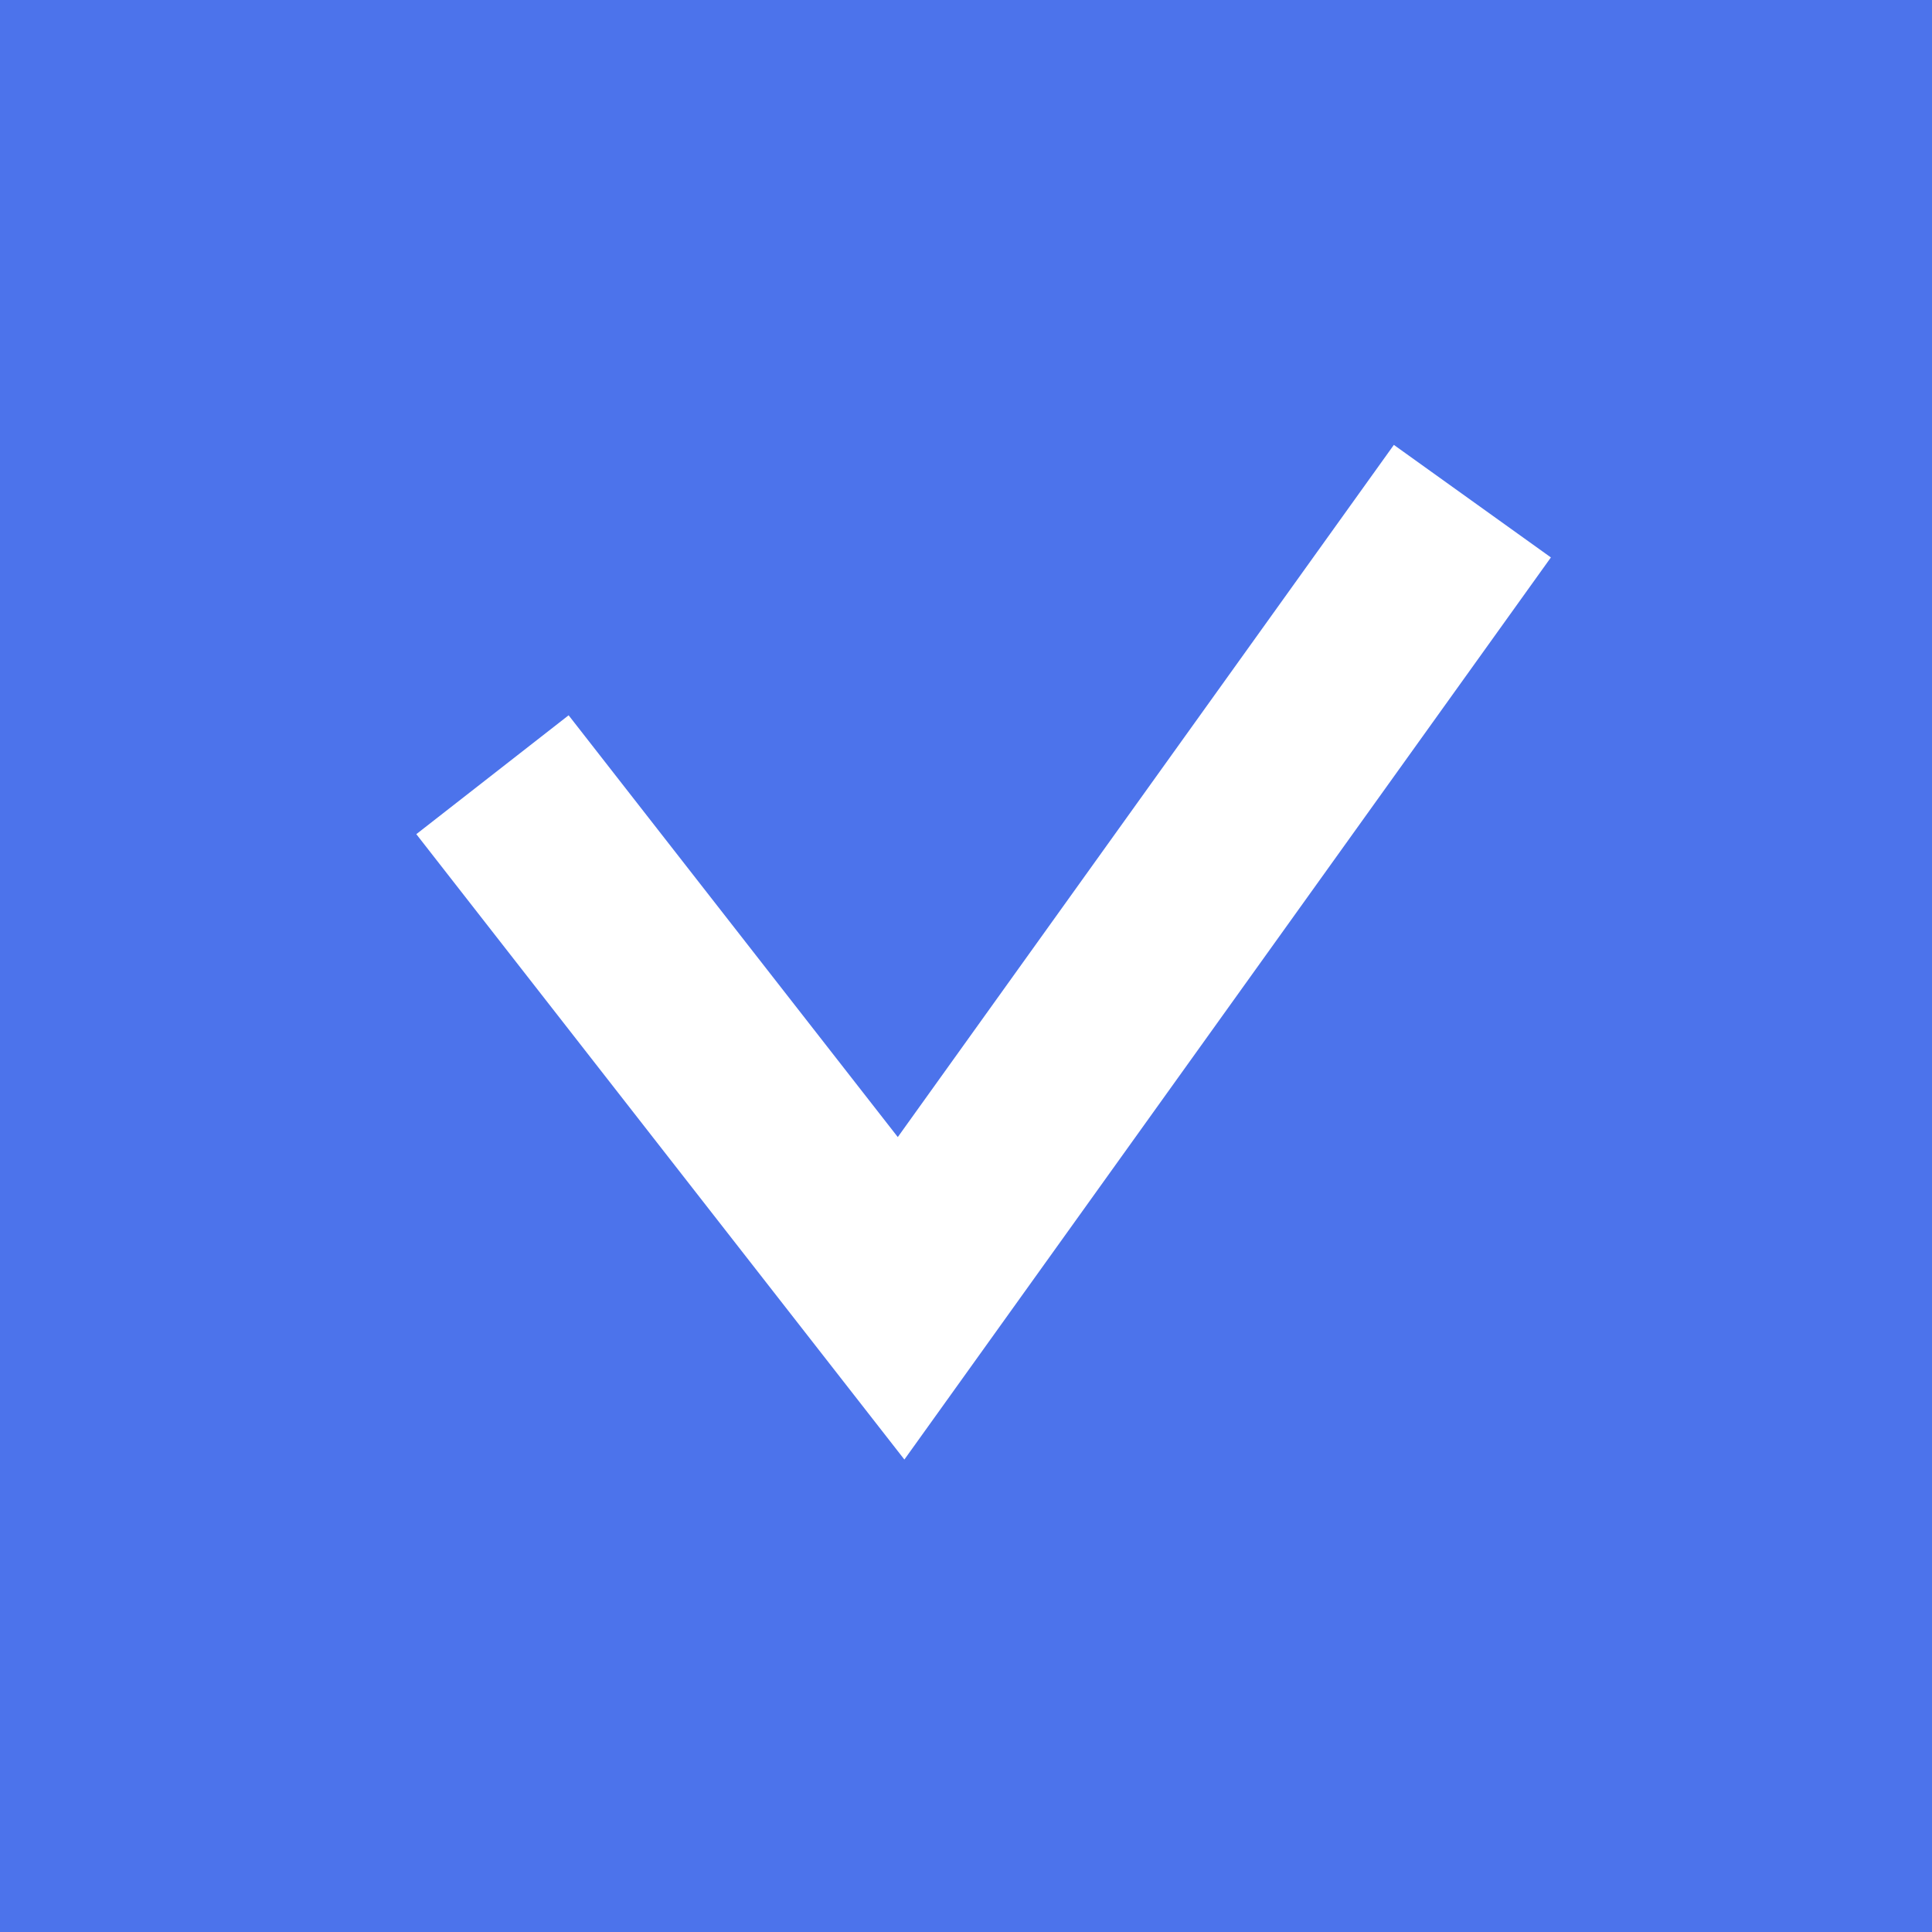
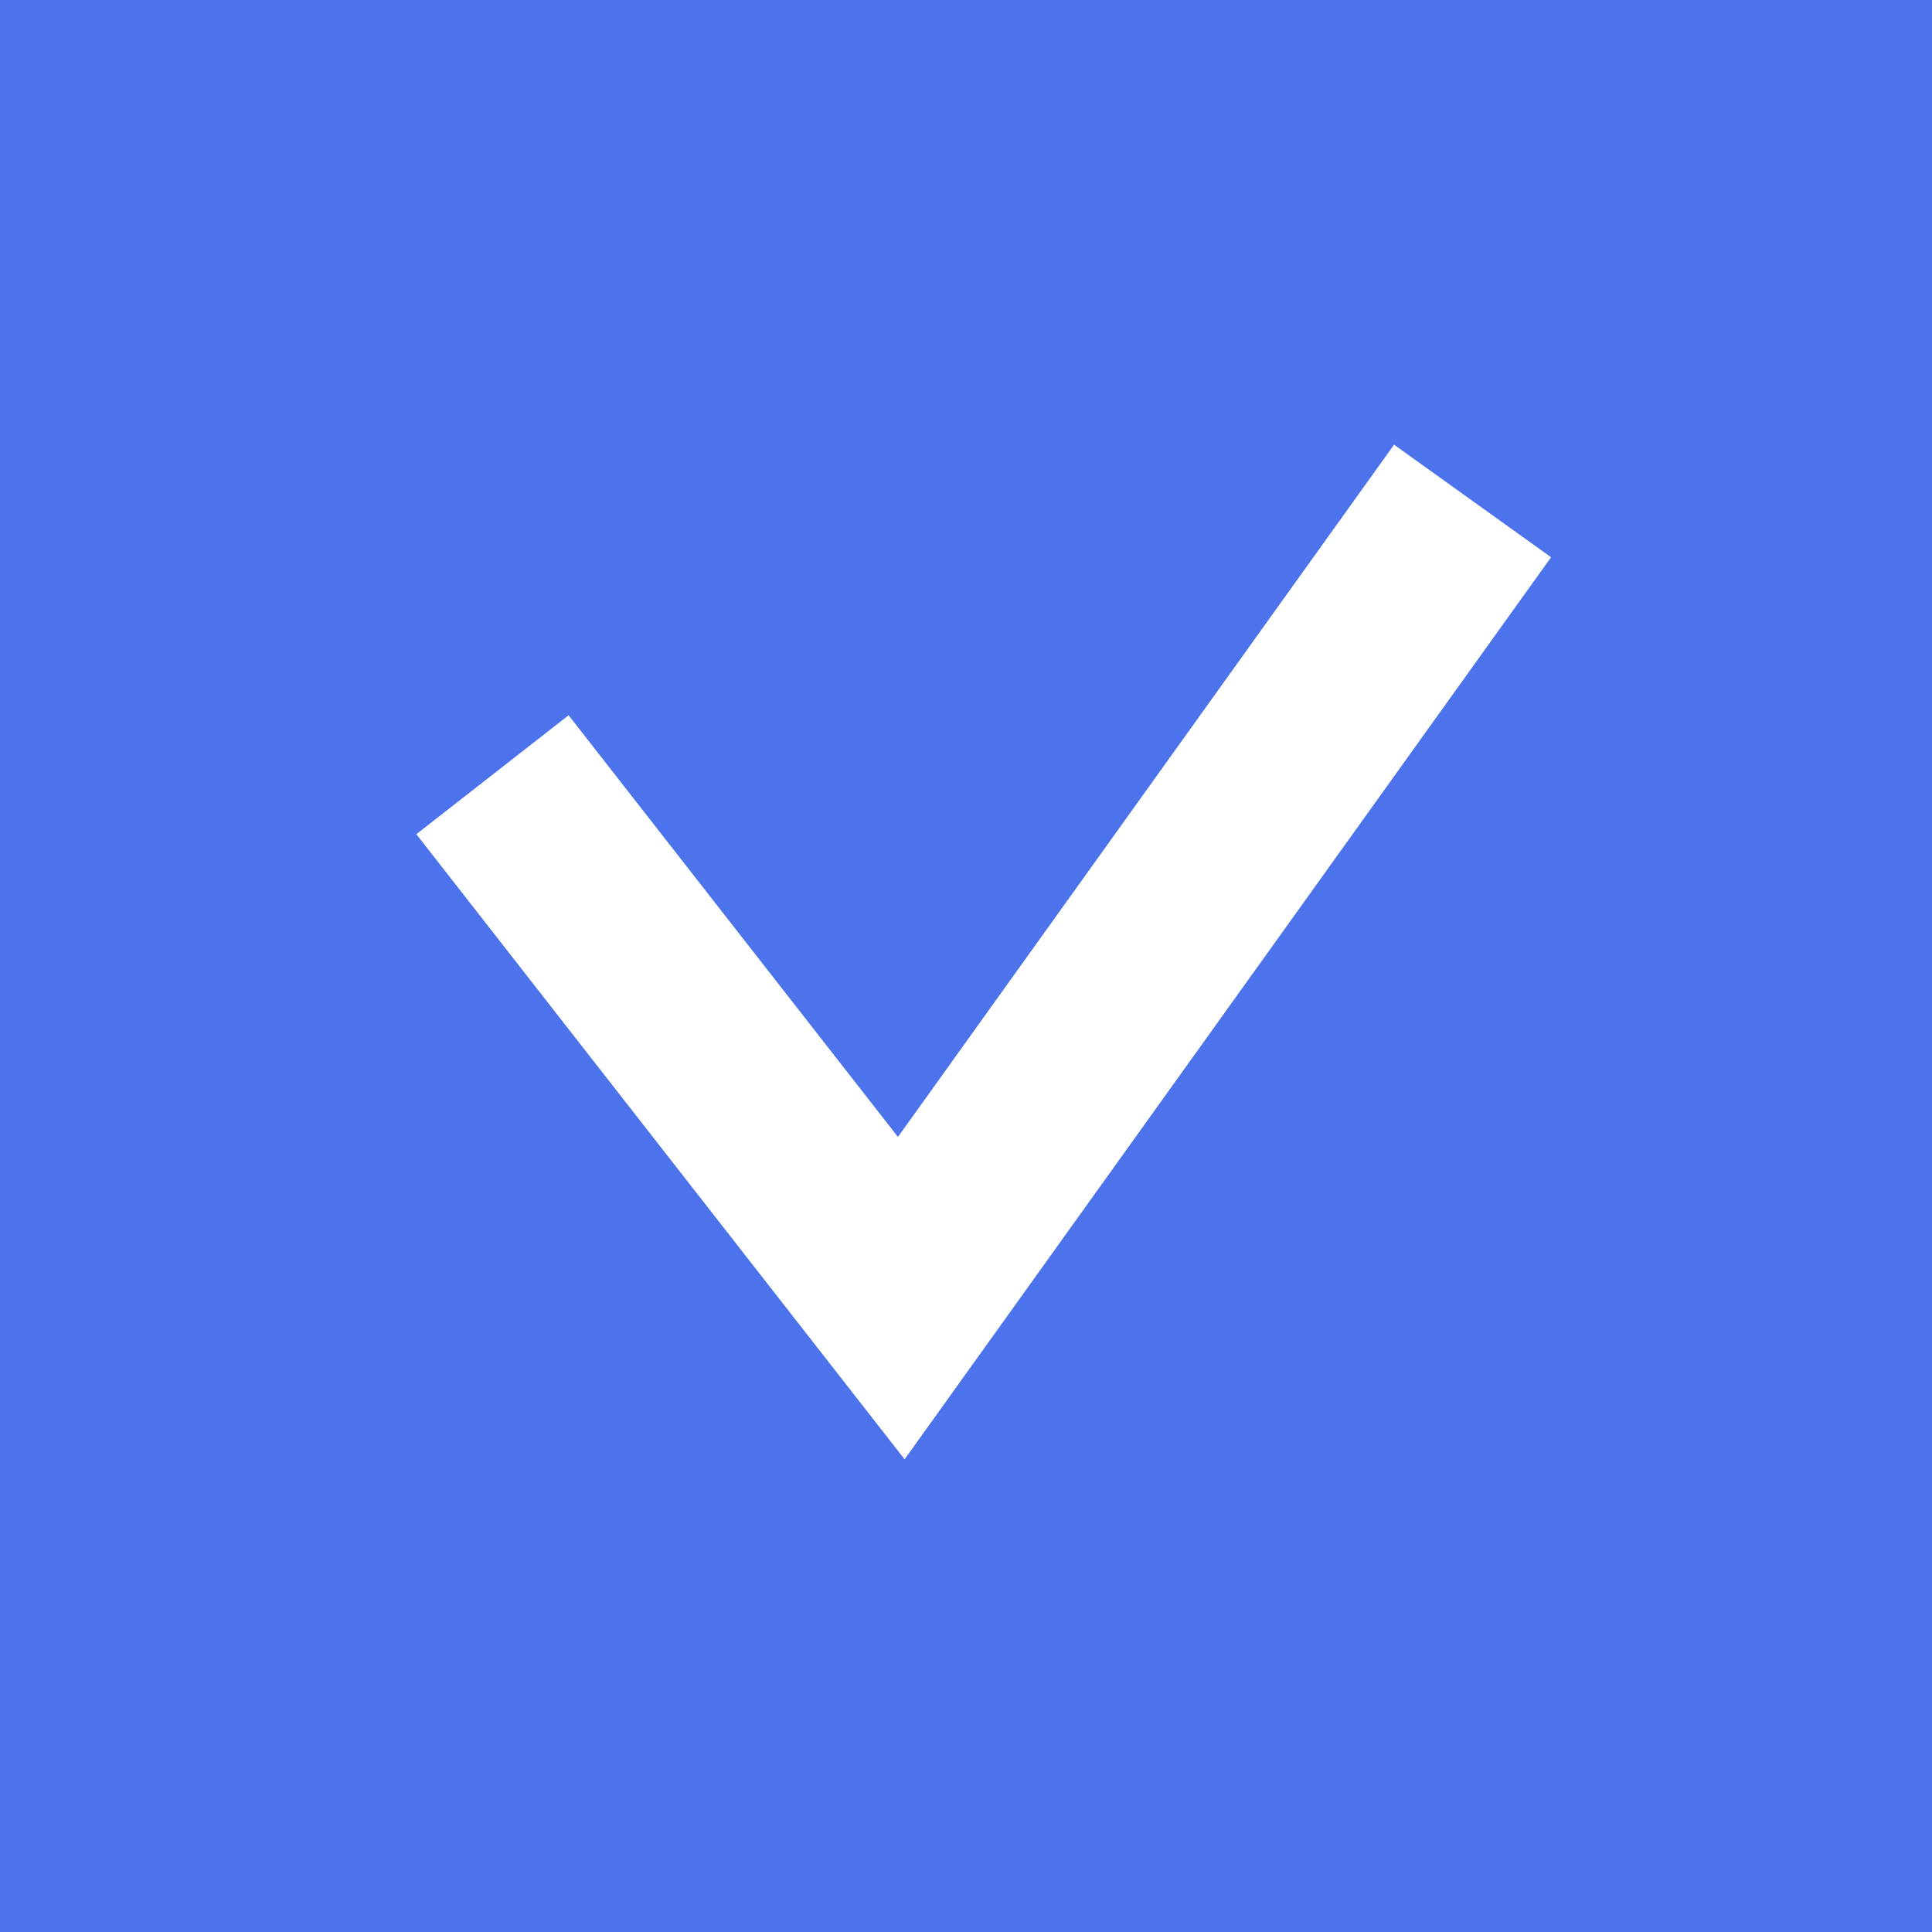
<svg xmlns="http://www.w3.org/2000/svg" width="10" height="10" viewBox="0 0 10 10" fill="none">
-   <rect width="10" height="10" fill="#4C73EB" />
-   <path d="M2.549 4.01L4.664 6.72L7.621 2.594" stroke="white" />
+   <path fill="#4C73EB" d="M0 0h10v10h-10z" />
+   <path d="M2.549 4.01l2.116 2.709 2.957-4.126" stroke="#fff" />
</svg>
